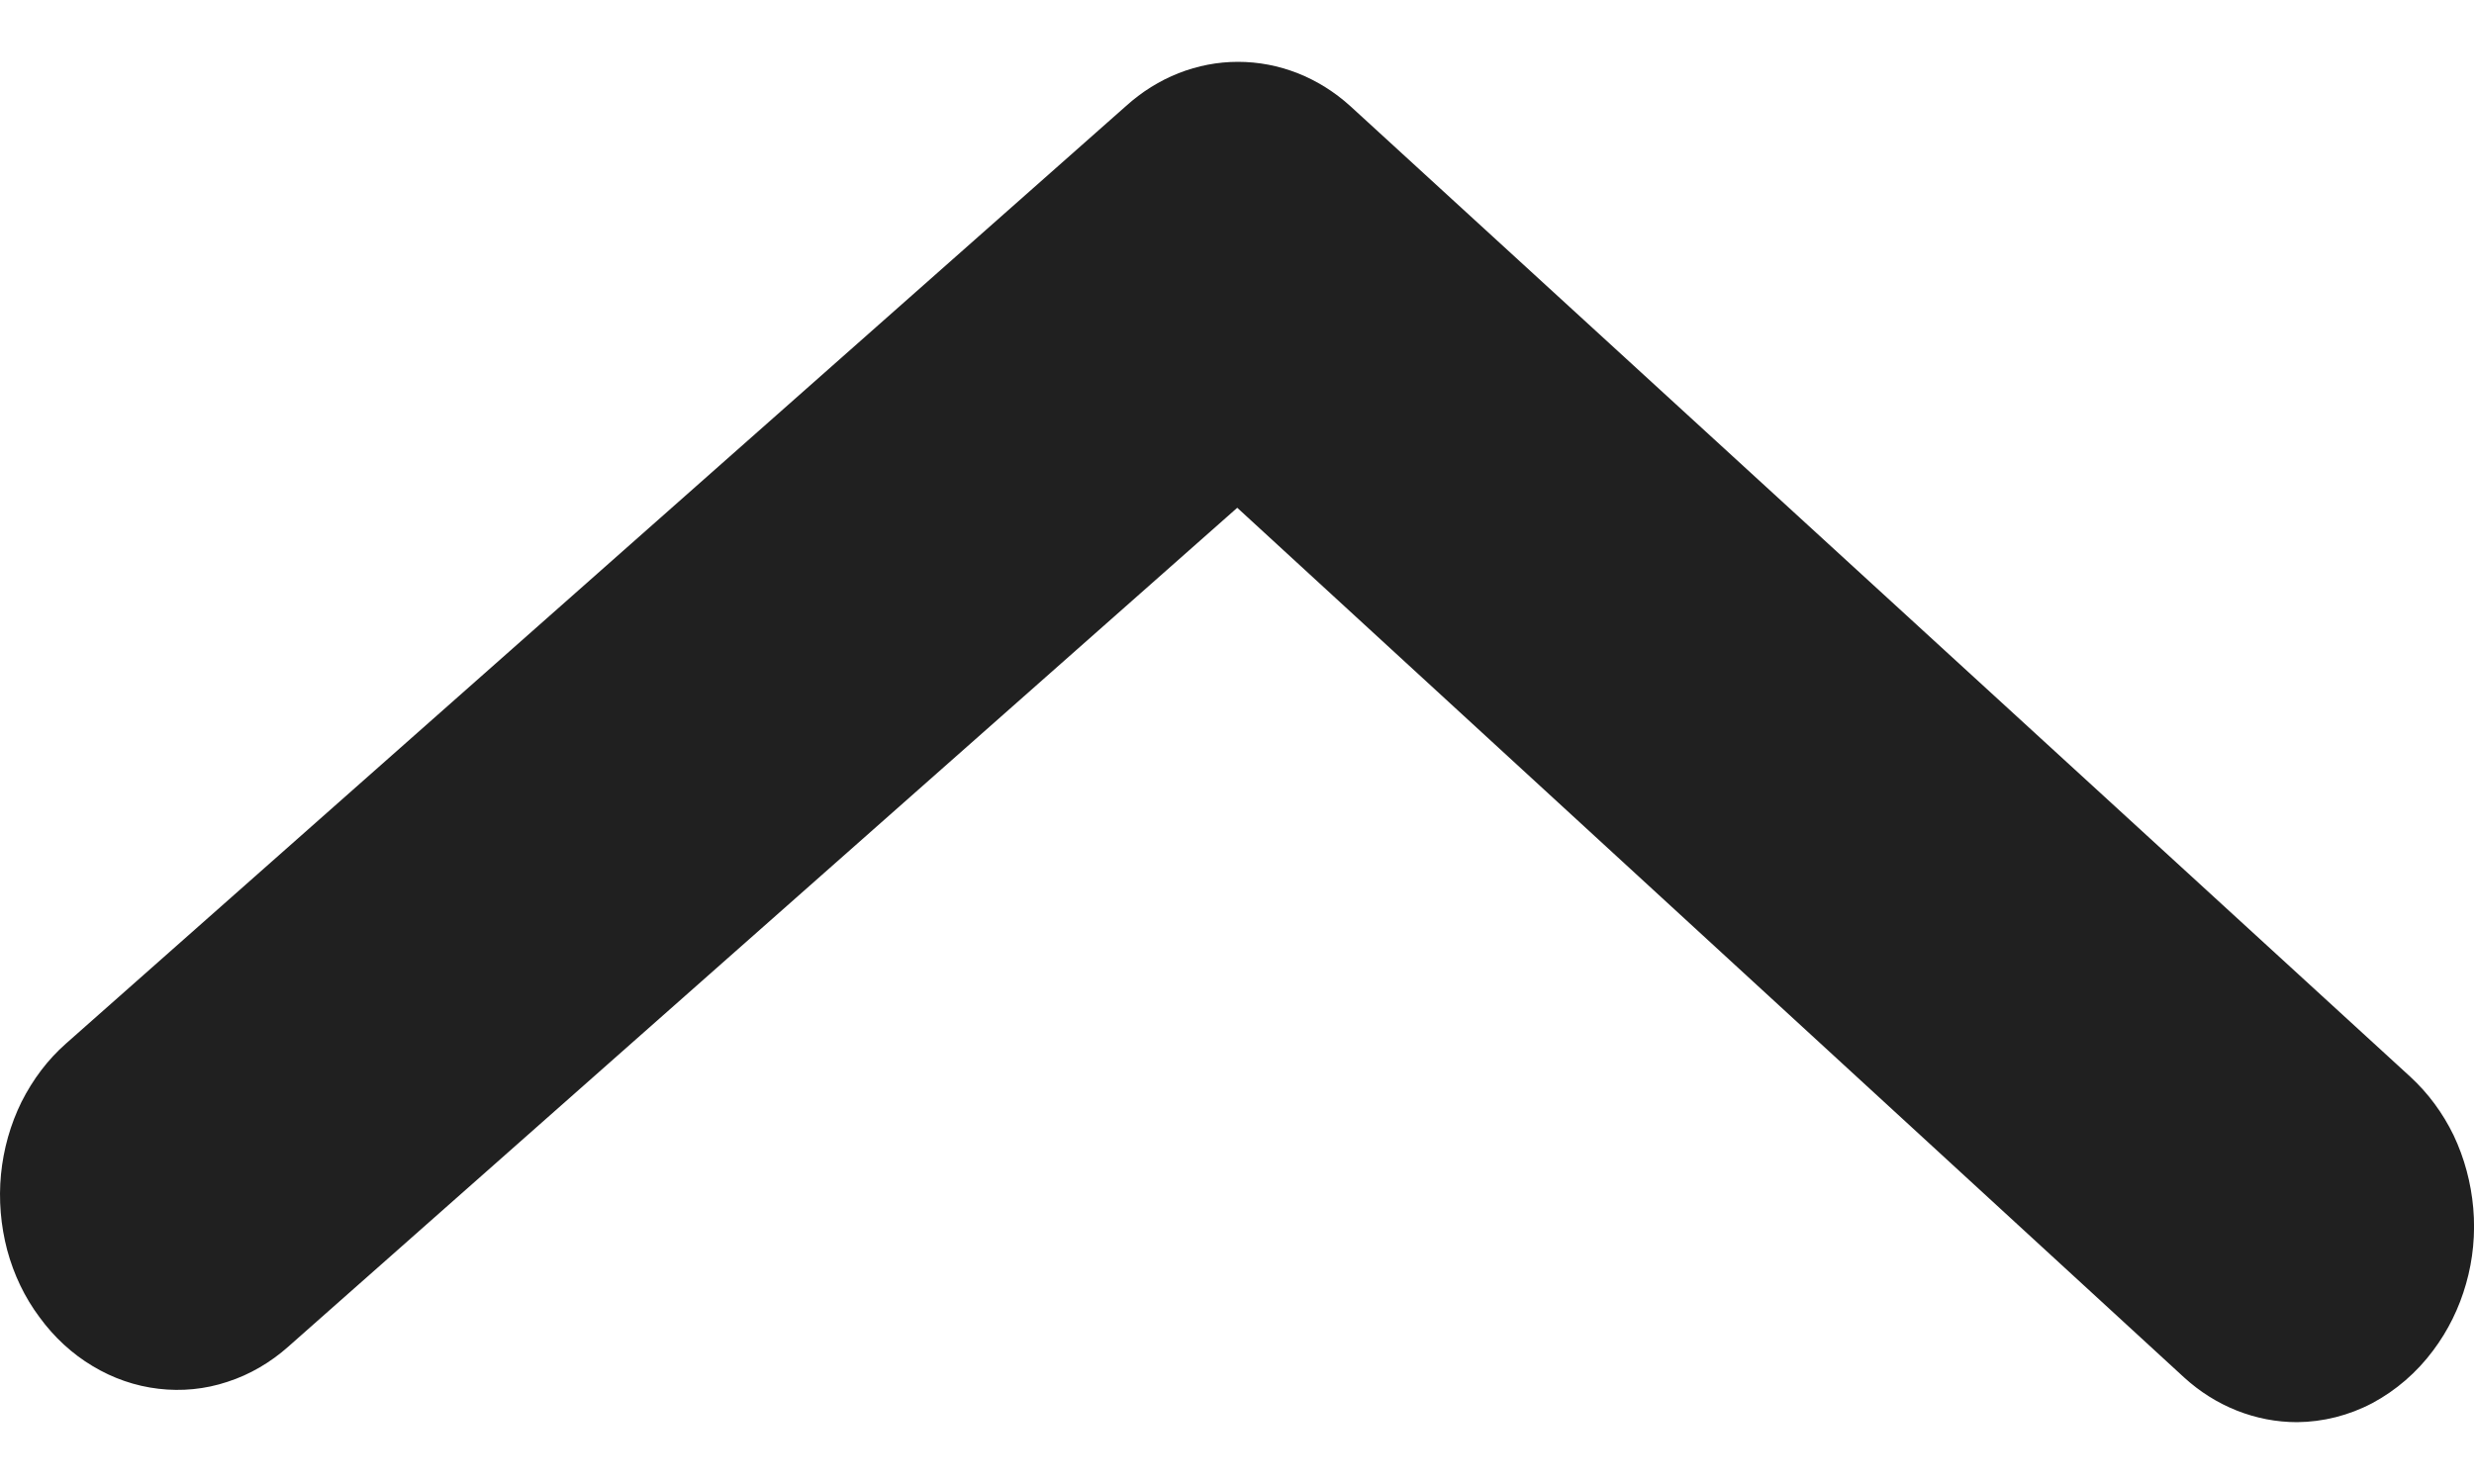
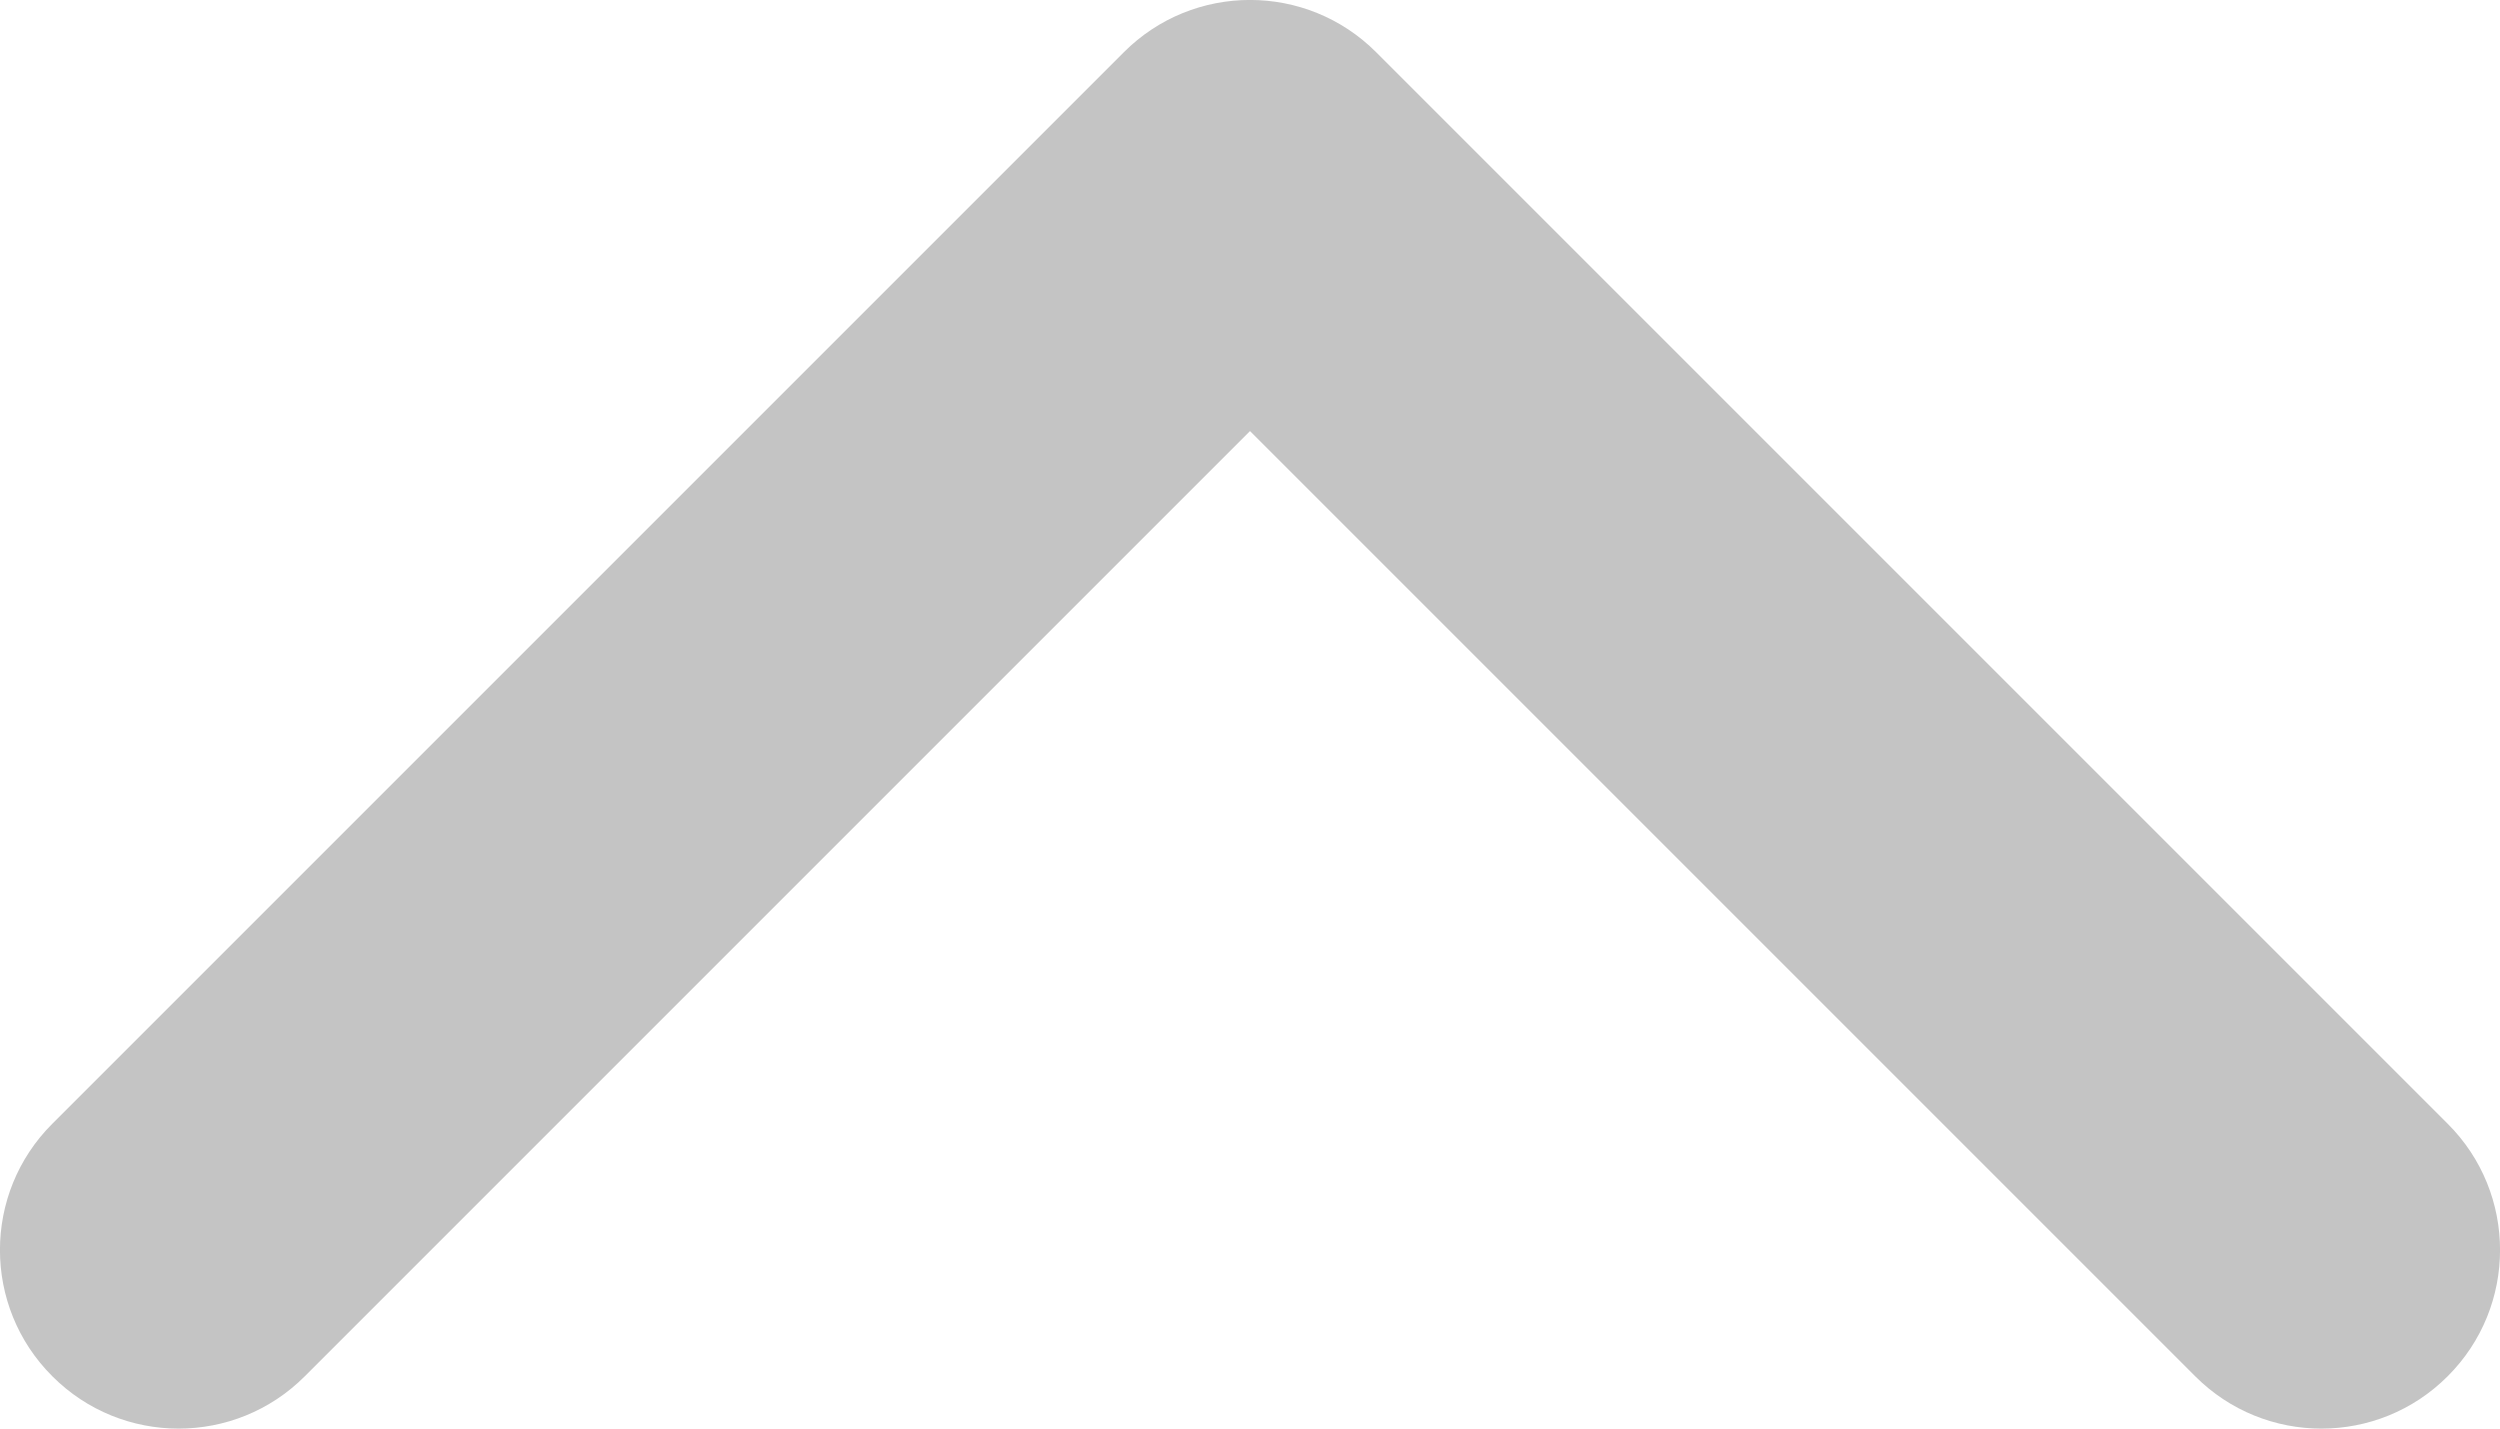
- <svg xmlns="http://www.w3.org/2000/svg" width="10" height="6" viewBox="0 0 10 6" fill="none">
-   <path d="M9.285 5.75C9.118 5.75 8.956 5.686 8.828 5.569L5.001 2.053L1.166 5.444C1.093 5.509 1.009 5.558 0.919 5.587C0.829 5.617 0.734 5.626 0.641 5.615C0.547 5.604 0.457 5.573 0.374 5.523C0.292 5.474 0.219 5.407 0.16 5.326C0.1 5.246 0.056 5.154 0.029 5.054C0.003 4.955 -0.006 4.851 0.004 4.748C0.014 4.646 0.042 4.546 0.087 4.455C0.133 4.364 0.193 4.284 0.267 4.219L4.551 0.429C4.679 0.313 4.839 0.25 5.004 0.25C5.17 0.25 5.33 0.313 5.458 0.429L9.742 4.353C9.814 4.419 9.874 4.5 9.918 4.591C9.961 4.682 9.988 4.782 9.997 4.885C10.006 4.988 9.996 5.092 9.968 5.19C9.94 5.289 9.895 5.38 9.835 5.46C9.768 5.55 9.684 5.622 9.589 5.673C9.494 5.723 9.39 5.749 9.285 5.75Z" fill="#202020" />
+ <svg xmlns="http://www.w3.org/2000/svg" width="14" height="8" viewBox="0 0 14 8" fill="none">
+   <path fill-rule="evenodd" clip-rule="evenodd" d="M6.293 0.293C6.683 -0.098 7.317 -0.098 7.707 0.293L13.707 6.293C14.098 6.683 14.098 7.317 13.707 7.707C13.317 8.098 12.683 8.098 12.293 7.707L7 2.414L1.707 7.707C1.317 8.098 0.683 8.098 0.293 7.707C-0.098 7.317 -0.098 6.683 0.293 6.293L6.293 0.293Z" fill="#C4C4C4" />
</svg>
